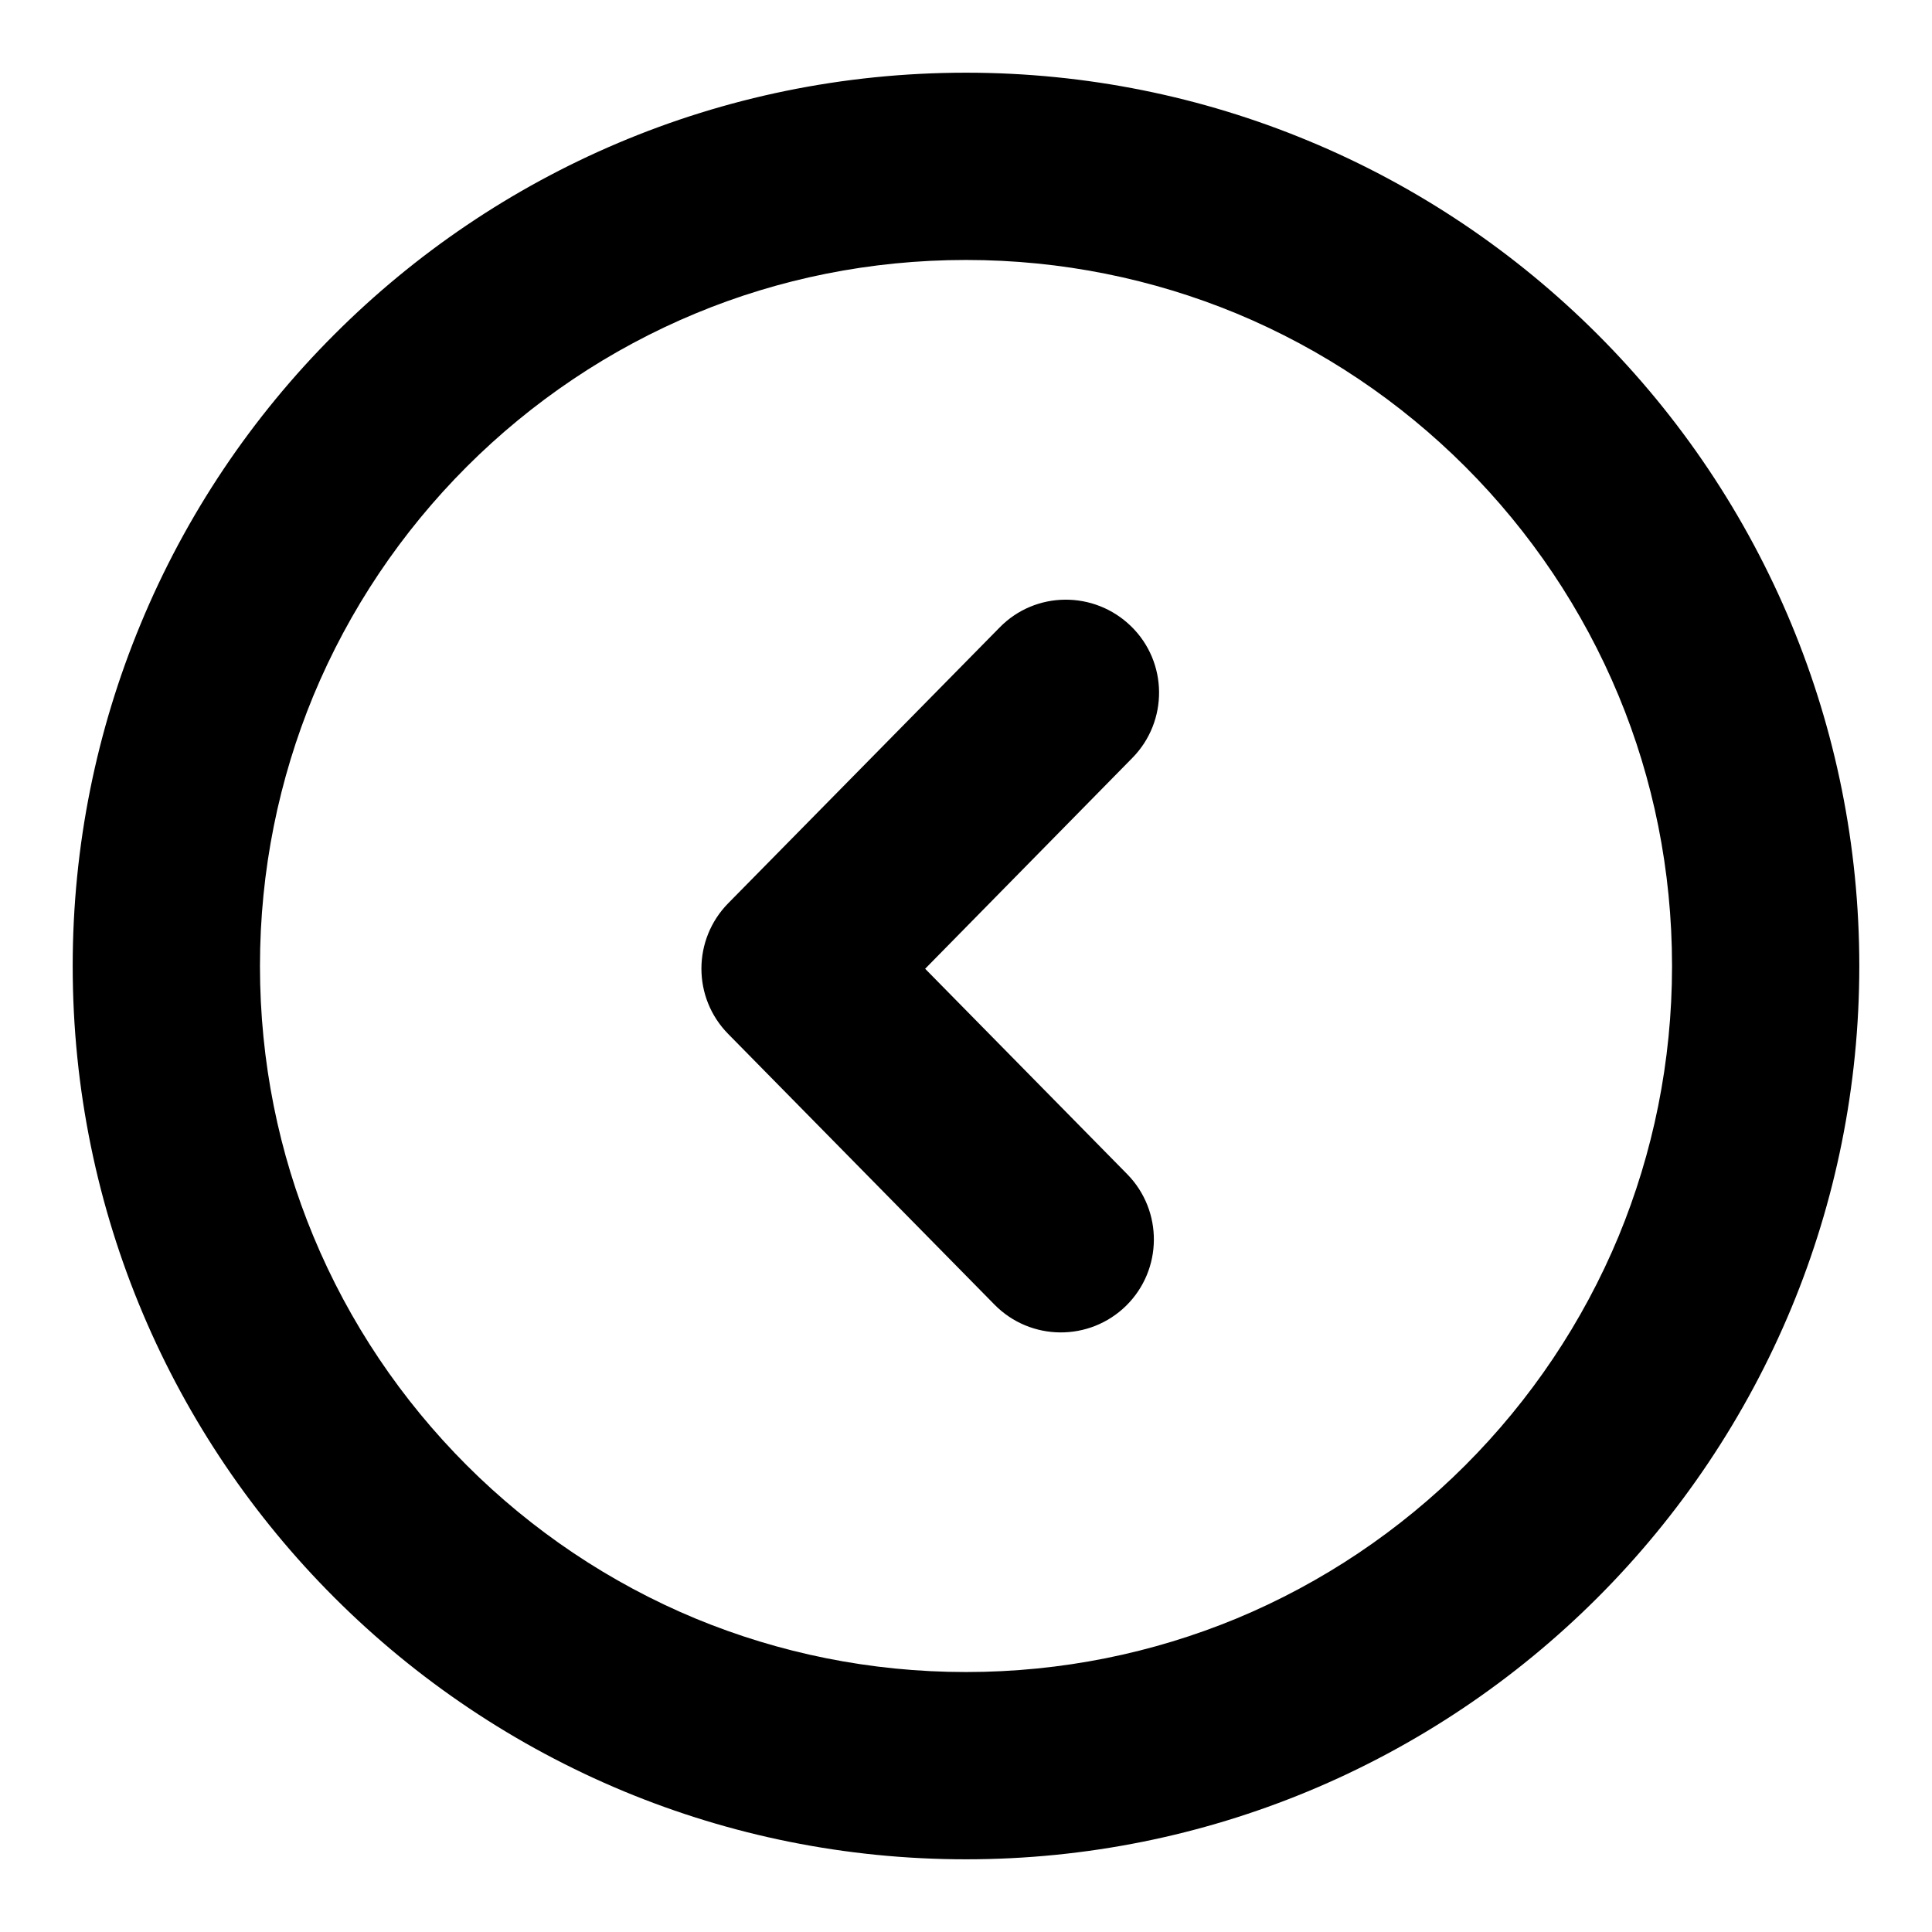
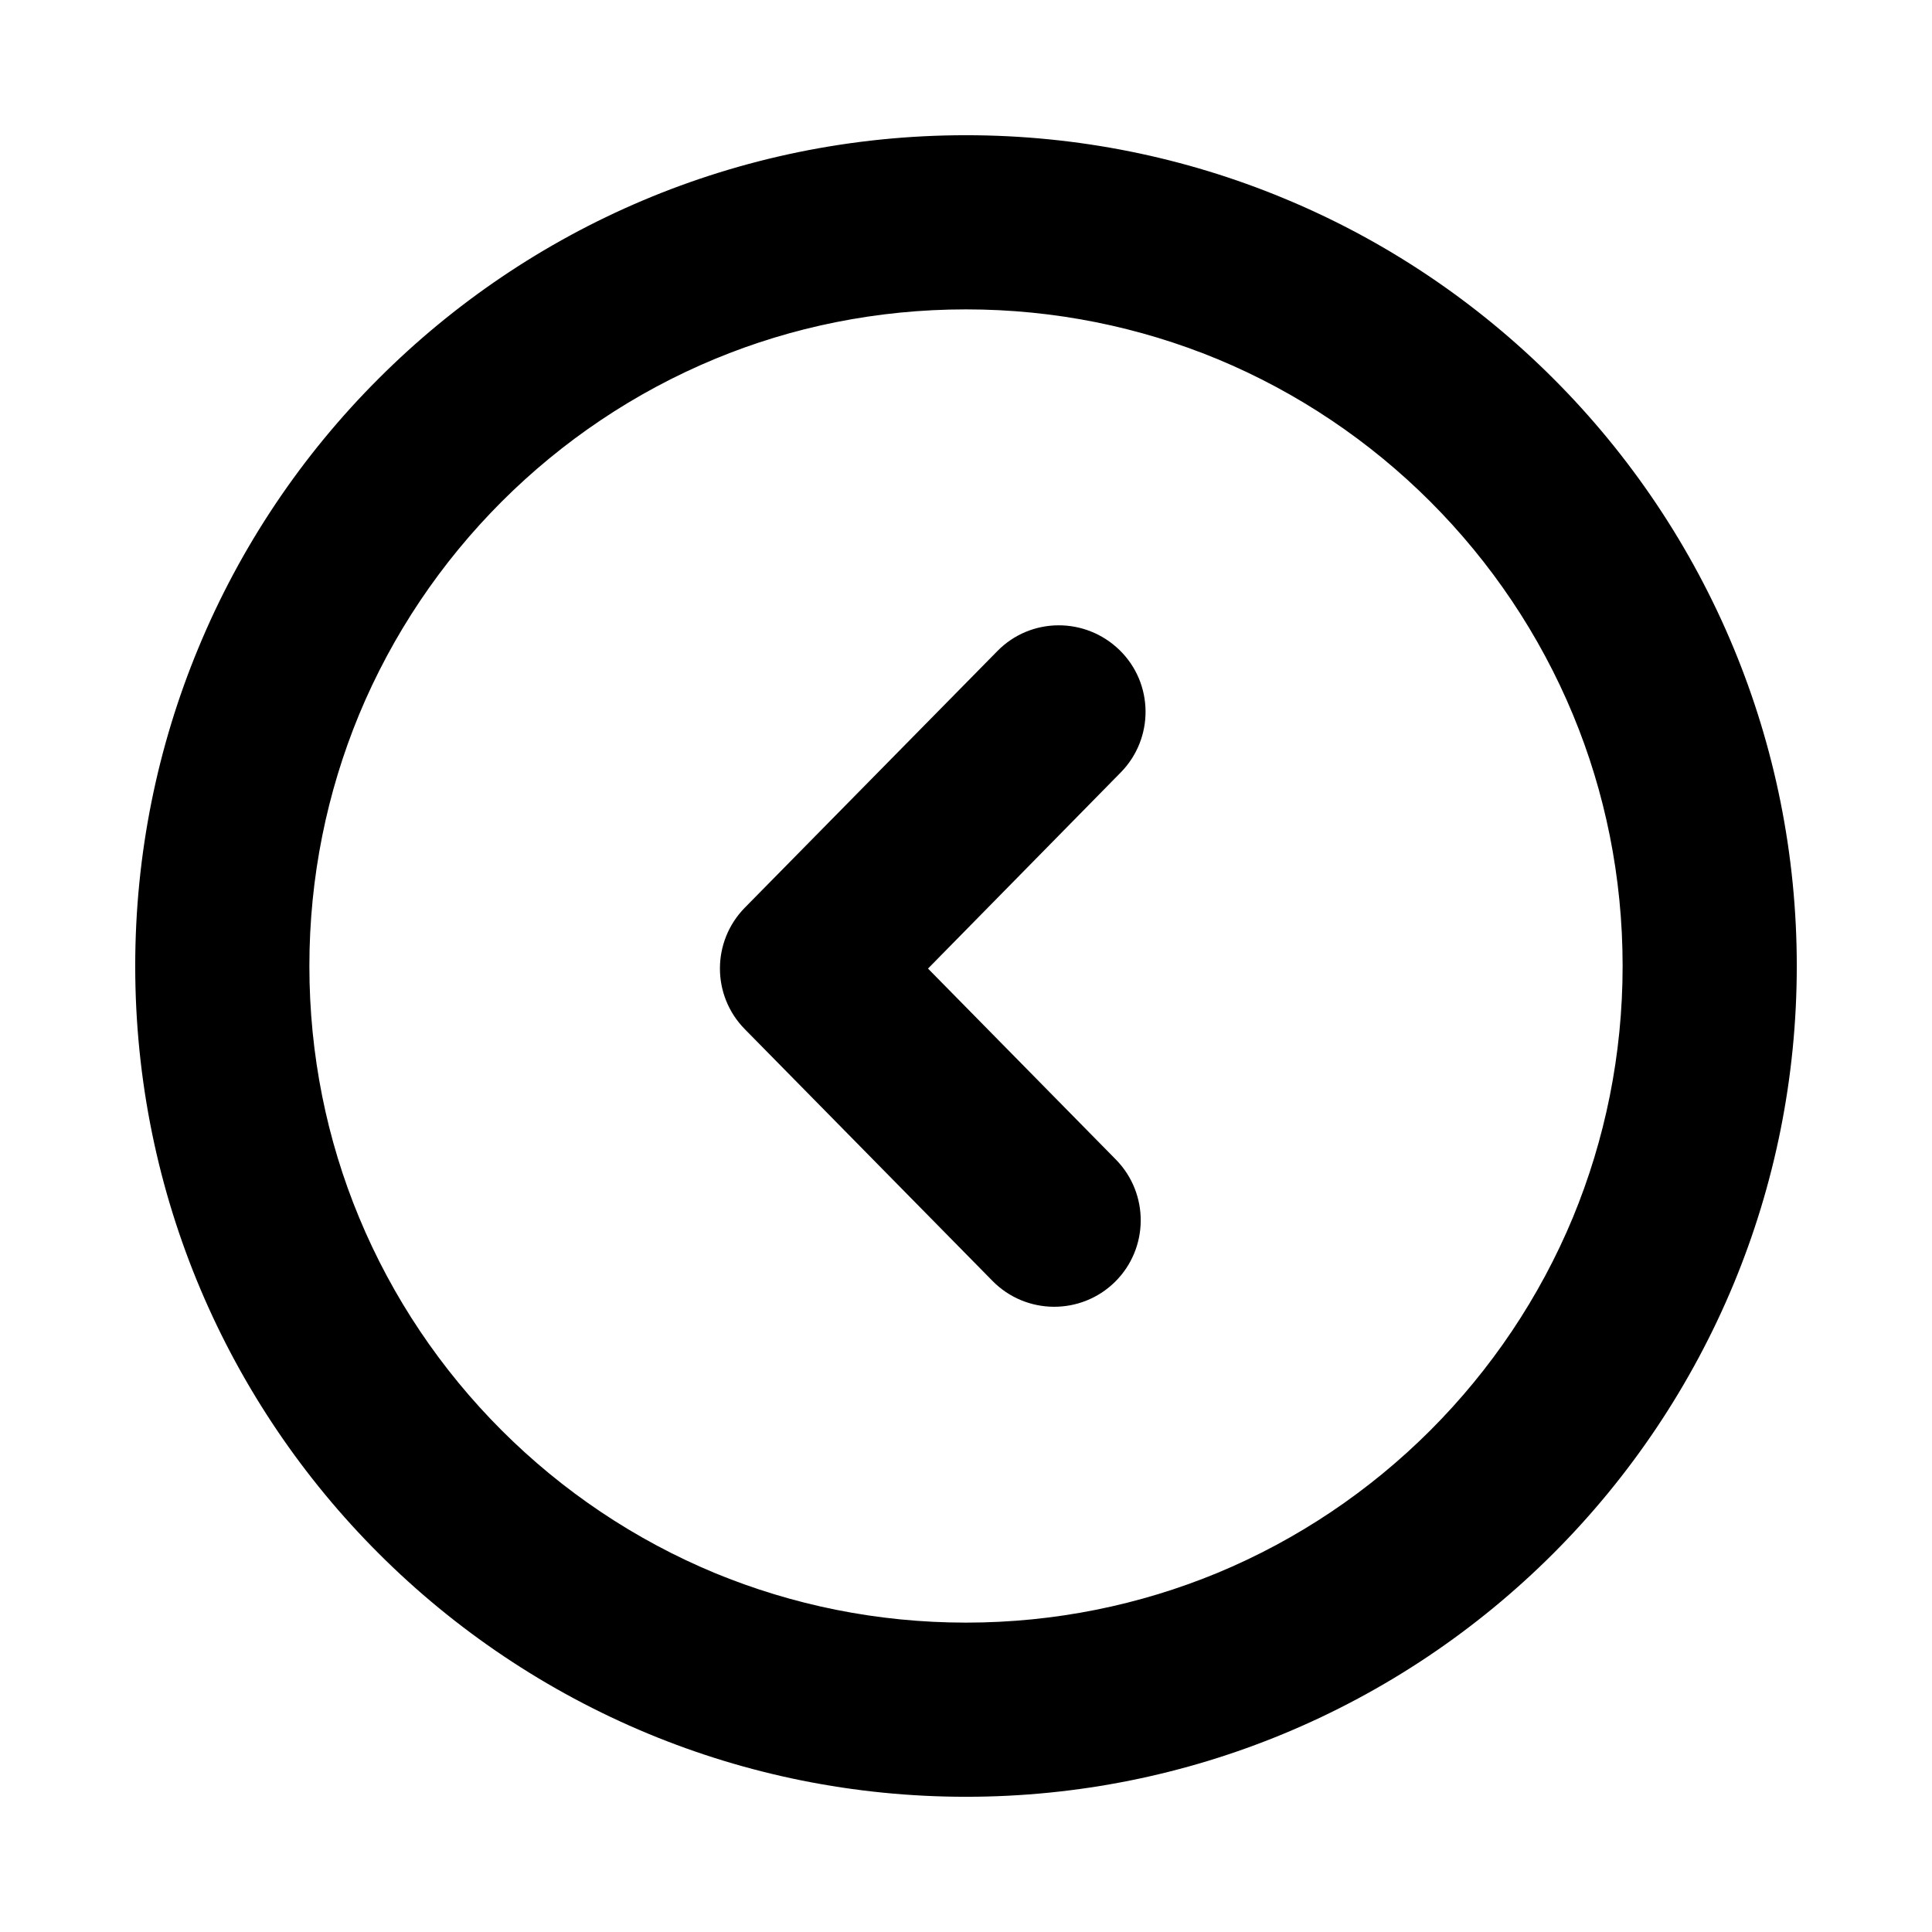
- <svg xmlns="http://www.w3.org/2000/svg" version="1.1" id="Layer_1" x="0px" y="0px" viewBox="-5 -5 132.88 132.88" style="enable-background:new 0 0 122.88 122.88" xml:space="preserve">
+ <svg xmlns="http://www.w3.org/2000/svg" version="1.1" id="Layer_1" x="0px" y="0px" viewBox="-10 -10 142.88 142.88" style="enable-background:new 0 0 122.88 122.88" xml:space="preserve">
  <g>
    <path d="M84.93,4.66C77.69,1.66,69.75,0,61.44,0C44.48,0,29.11,6.88,18,18C12.34,23.65,7.77,30.42,4.66,37.95 C1.66,45.19,0,53.13,0,61.44c0,16.96,6.88,32.33,18,43.44c5.66,5.66,12.43,10.22,19.95,13.34c7.24,3,15.18,4.66,23.49,4.66 c8.31,0,16.25-1.66,23.49-4.66c7.53-3.12,14.29-7.68,19.95-13.34c5.66-5.66,10.22-12.43,13.34-19.95c3-7.24,4.66-15.18,4.66-23.49 c0-8.31-1.66-16.25-4.66-23.49c-3.12-7.53-7.68-14.29-13.34-19.95C99.22,12.34,92.46,7.77,84.93,4.66L84.93,4.66z M72.88,47.13 c2.48-2.52,2.45-6.58-0.08-9.05s-6.58-2.45-9.05,0.08L45.08,57.13c-2.45,2.5-2.45,6.49,0,8.98l18.32,18.62 c2.48,2.52,6.53,2.55,9.05,0.08c2.52-2.48,2.55-6.53,0.08-9.05l-13.9-14.13L72.88,47.13L72.88,47.13z M80.02,16.55 c5.93,2.46,11.28,6.07,15.76,10.55c4.48,4.48,8.09,9.83,10.55,15.76c2.37,5.71,3.67,11.99,3.67,18.58c0,6.59-1.31,12.86-3.67,18.58 c-2.46,5.93-6.07,11.28-10.55,15.76c-4.48,4.48-9.83,8.09-15.76,10.55C74.3,108.69,68.03,110,61.44,110s-12.86-1.31-18.58-3.67 c-5.93-2.46-11.28-6.07-15.76-10.55c-4.48-4.48-8.09-9.82-10.55-15.76c-2.37-5.71-3.67-11.99-3.67-18.58 c0-6.59,1.31-12.86,3.67-18.58c2.46-5.93,6.07-11.28,10.55-15.76c4.48-4.48,9.83-8.09,15.76-10.55c5.71-2.37,11.99-3.67,18.58-3.67 C68.03,12.88,74.3,14.19,80.02,16.55L80.02,16.55z" />
  </g>
</svg>
